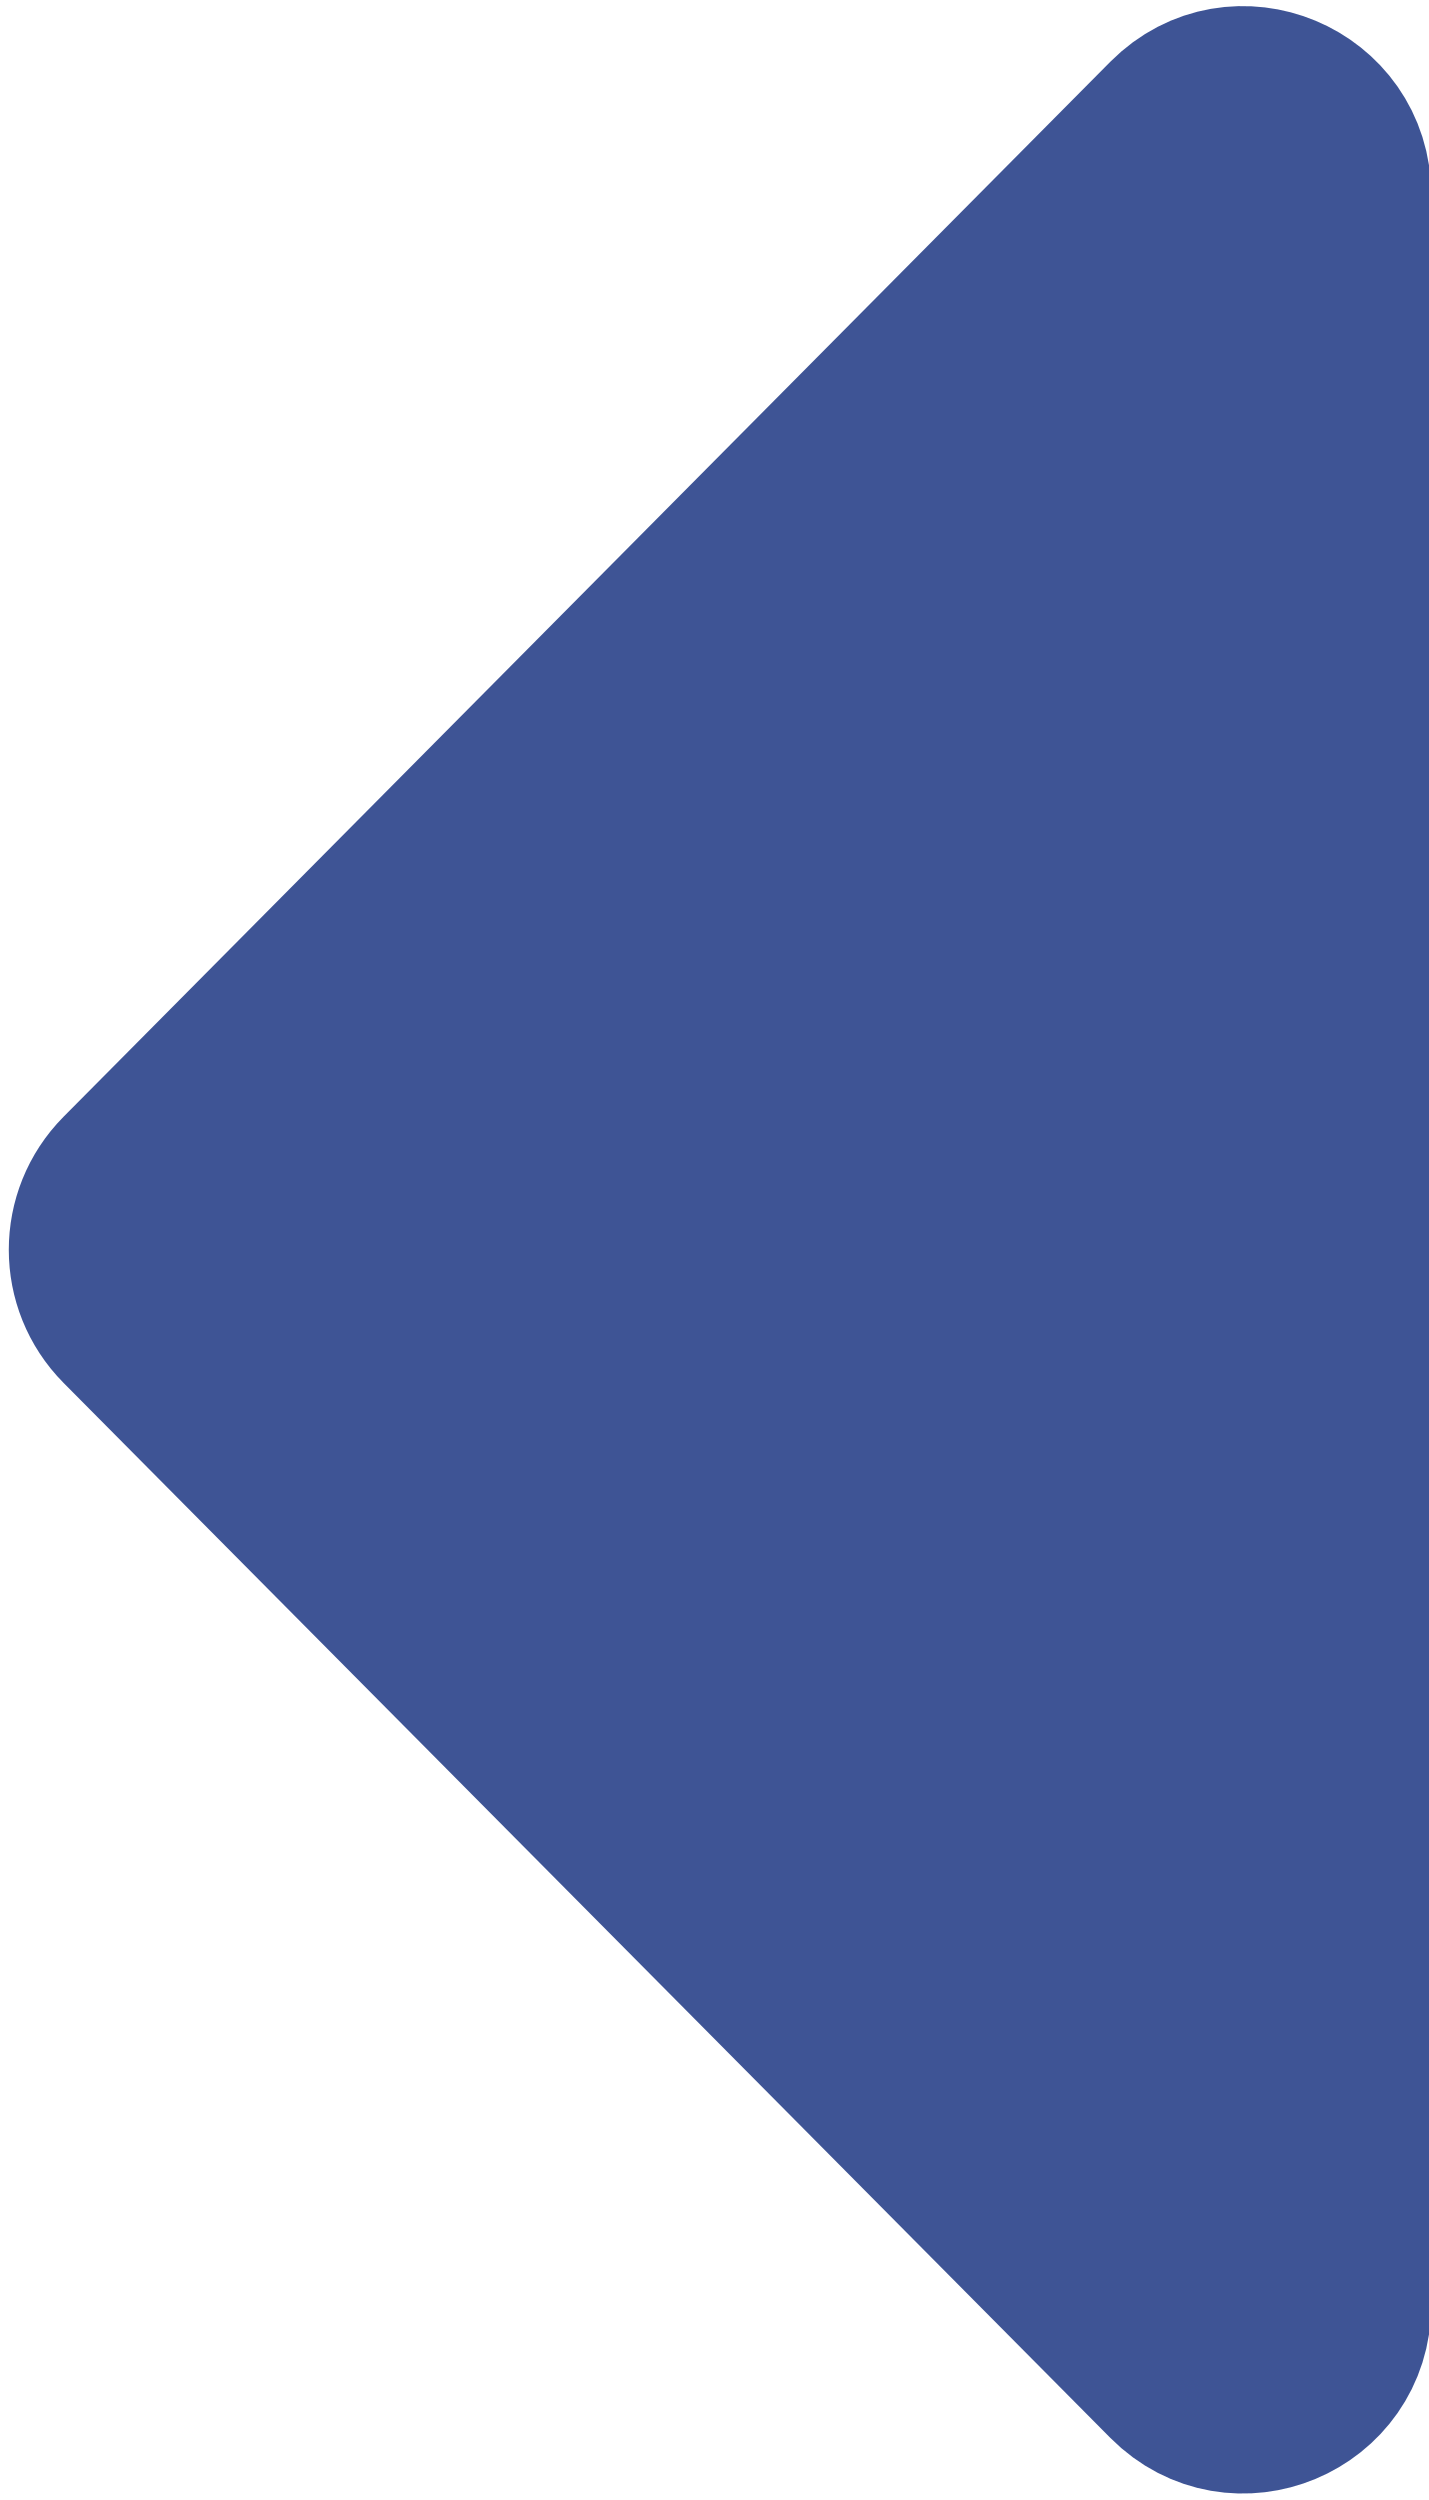
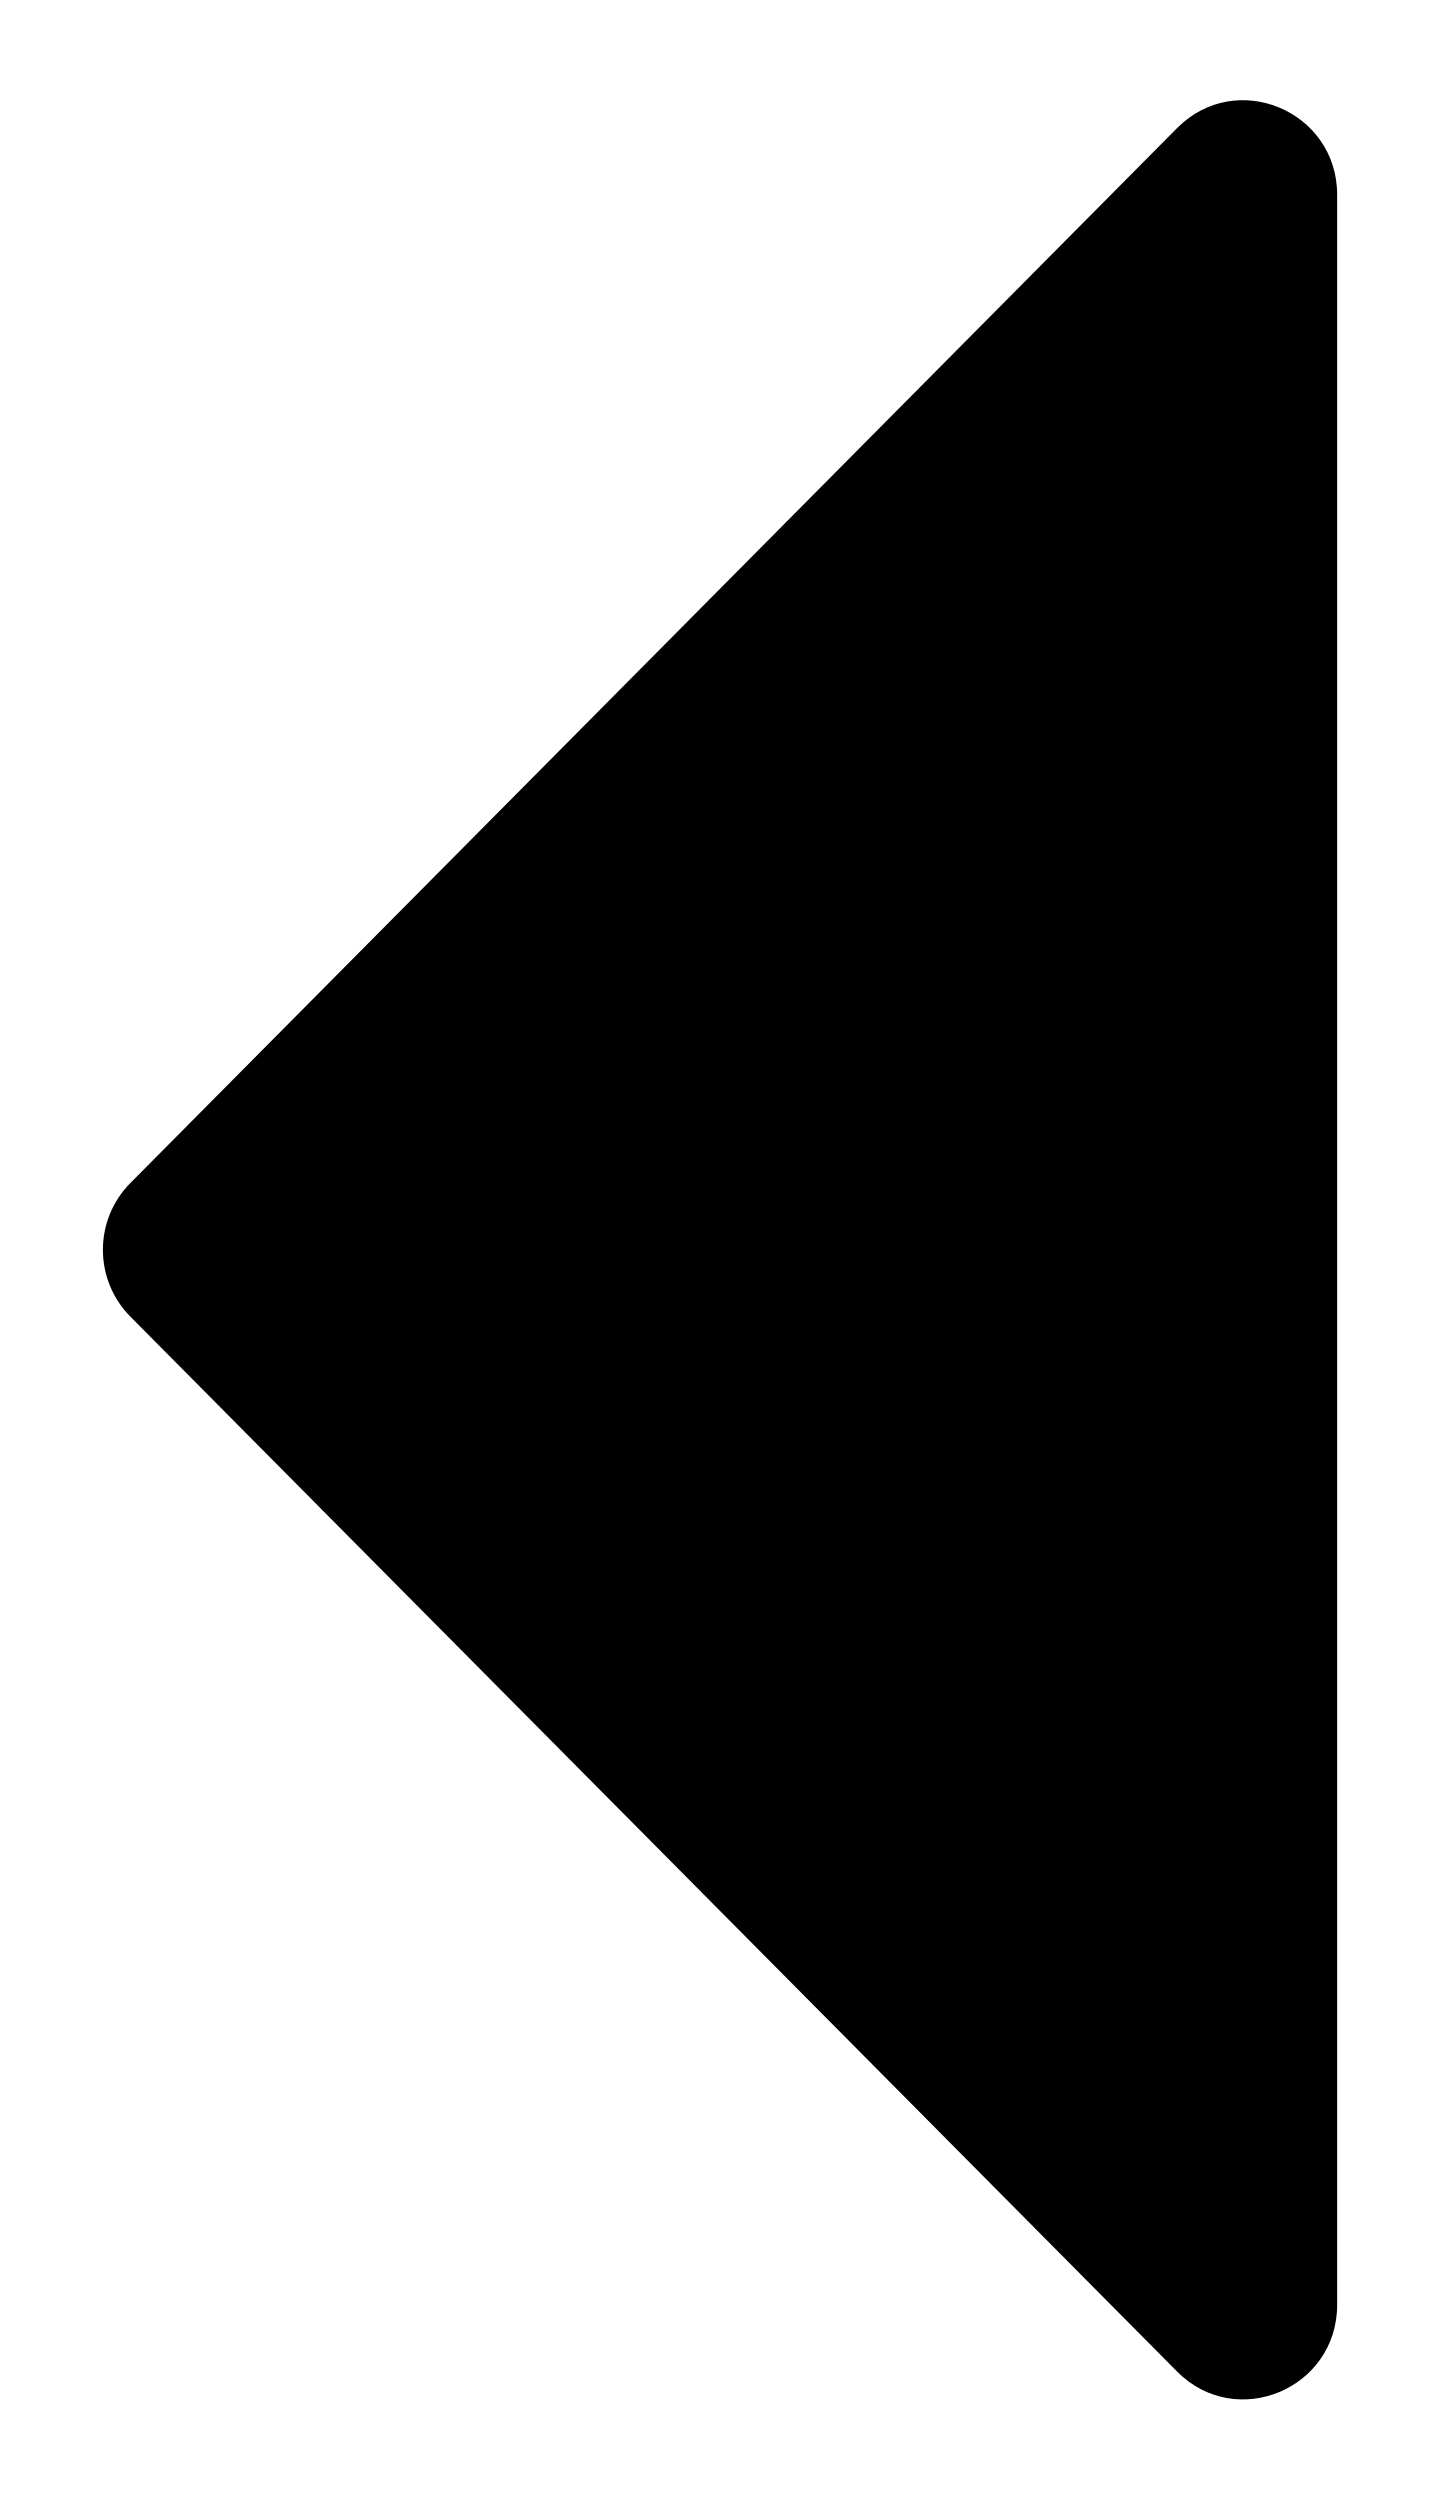
- <svg xmlns="http://www.w3.org/2000/svg" fill="none" version="1.1" viewBox="0 0 8 14">
-   <path d="m7.488 12.907c0 0.471-0.565 0.707-0.896 0.374l-5.862-5.908c-0.205-0.207-0.205-0.541 0-0.748l5.862-5.908c0.331-0.333 0.896-0.097 0.896 0.374z" fill="#3e5495" stroke="#3e5495" stroke-width="1.054" />
+ <svg xmlns="http://www.w3.org/2000/svg" fill="currentColor" version="1.1" viewBox="0 0 8 14">
+   <path d="m7.488 12.907c0 0.471-0.565 0.707-0.896 0.374l-5.862-5.908c-0.205-0.207-0.205-0.541 0-0.748l5.862-5.908c0.331-0.333 0.896-0.097 0.896 0.374z" stroke-width="1.054" />
</svg>
